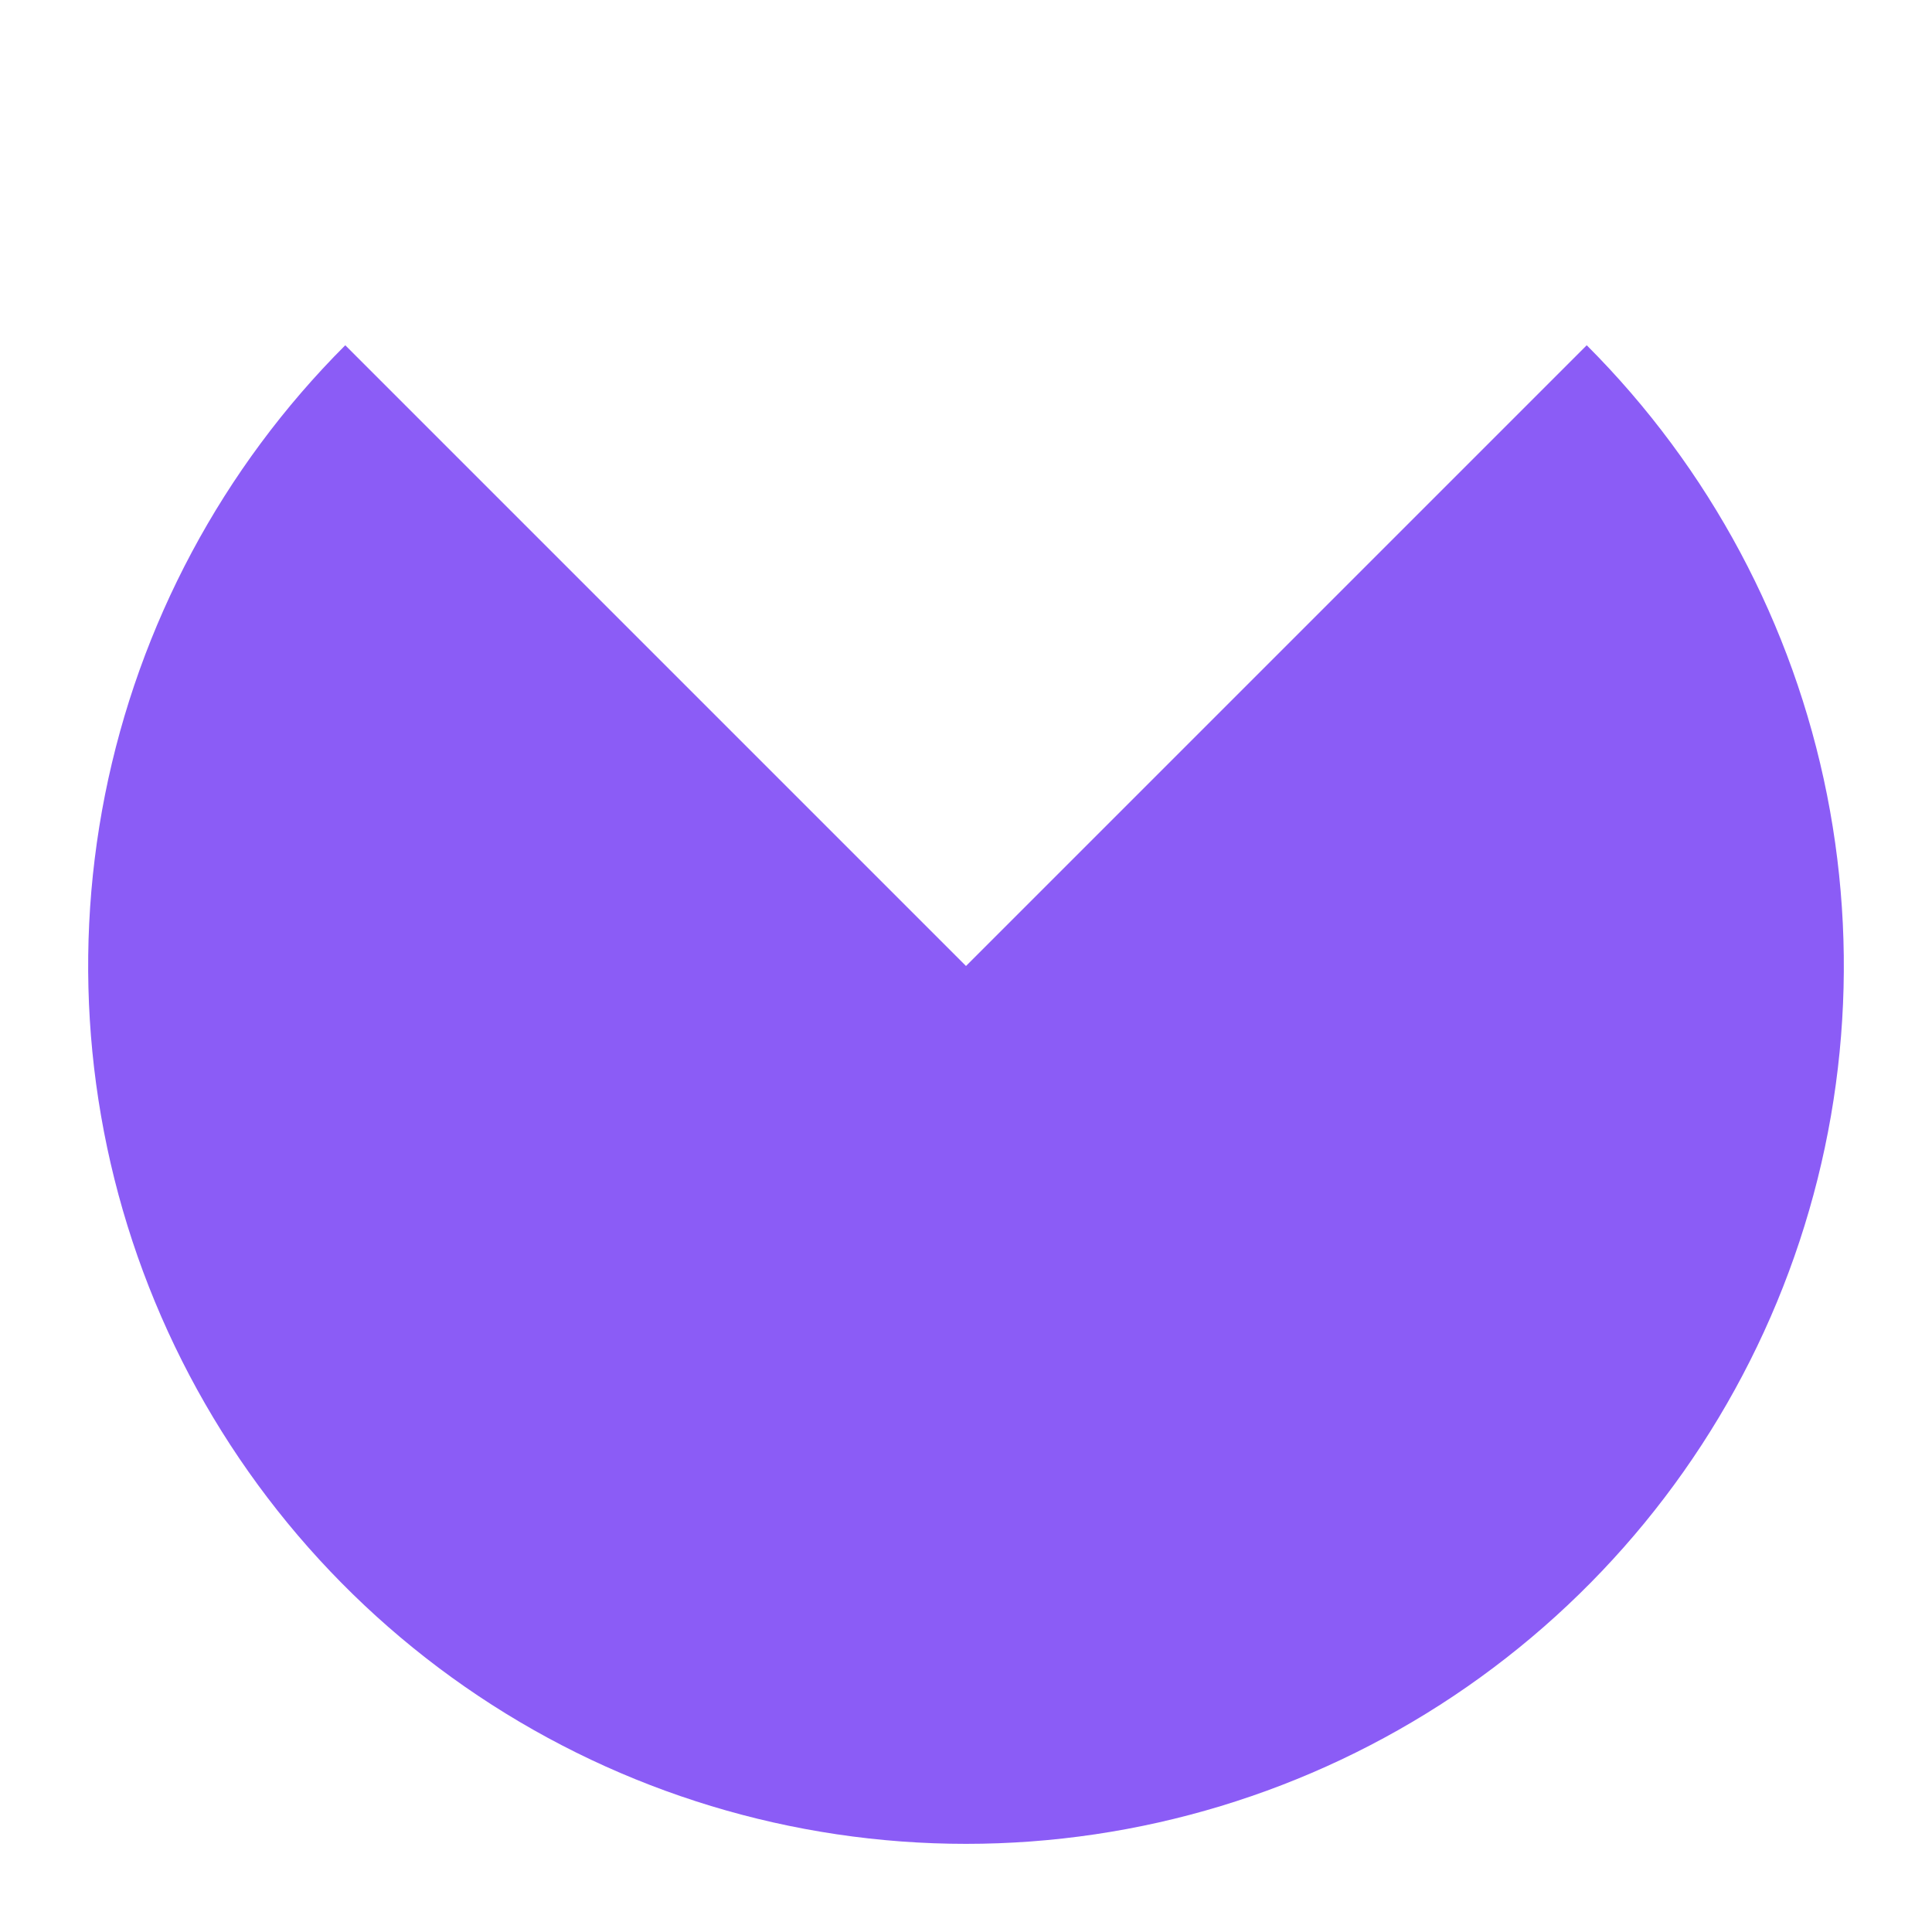
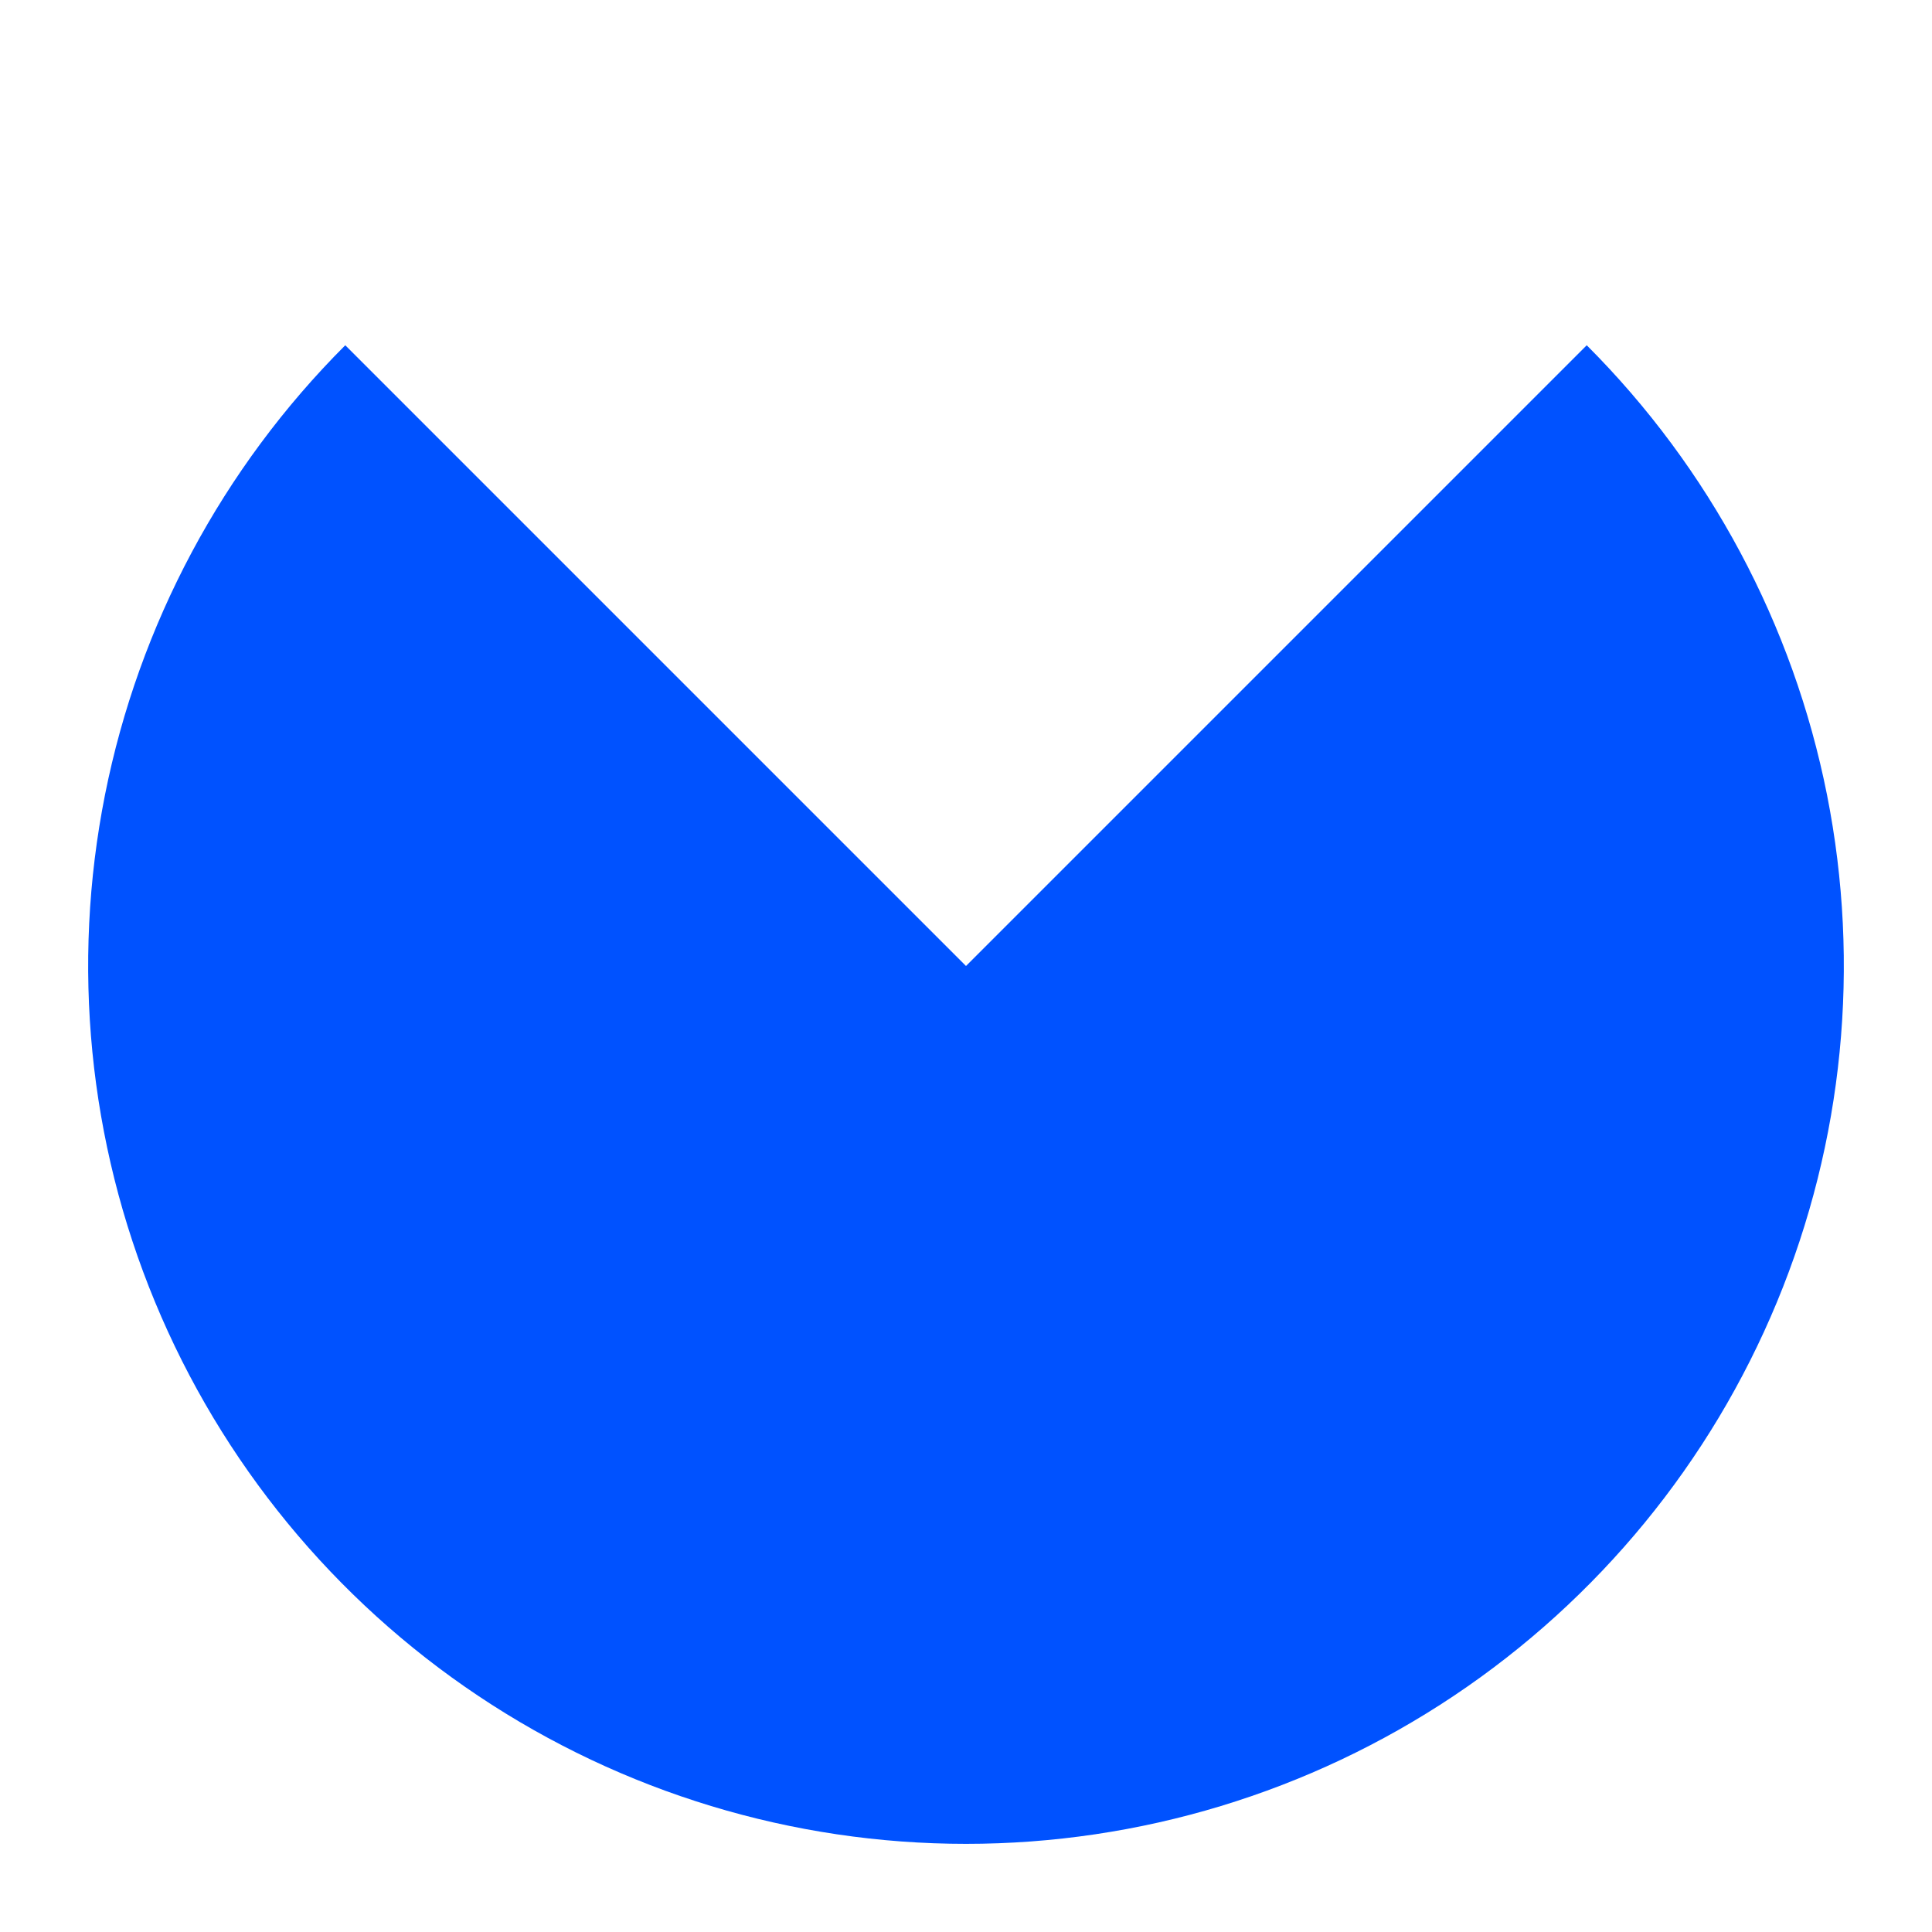
- <svg xmlns="http://www.w3.org/2000/svg" width="32" height="32" viewBox="0 0 48 48" fill="none">
-   <path d="M8.578 8.578C5.528 11.628 3.451 15.514 2.609 19.745C1.768 23.976 2.2 28.361 3.851 32.346C5.501 36.331 8.297 39.738 11.883 42.134C15.47 44.531 19.686 45.81 24 45.81C28.314 45.81 32.53 44.531 36.117 42.134C39.703 39.737 42.499 36.331 44.149 32.346C45.8 28.361 46.232 23.976 45.391 19.745C44.549 15.514 42.472 11.628 39.422 8.578L24 24L8.578 8.578Z" fill="#8B5CF6" />
+ <svg xmlns="http://www.w3.org/2000/svg" width="32" height="32" viewBox="0 0 48 48" fill="#0052FF">
+   <path d="M8.578 8.578C5.528 11.628 3.451 15.514 2.609 19.745C1.768 23.976 2.2 28.361 3.851 32.346C5.501 36.331 8.297 39.738 11.883 42.134C15.47 44.531 19.686 45.81 24 45.81C28.314 45.81 32.53 44.531 36.117 42.134C39.703 39.737 42.499 36.331 44.149 32.346C45.8 28.361 46.232 23.976 45.391 19.745C44.549 15.514 42.472 11.628 39.422 8.578L24 24L8.578 8.578Z" fill="#0052FF" />
</svg>
